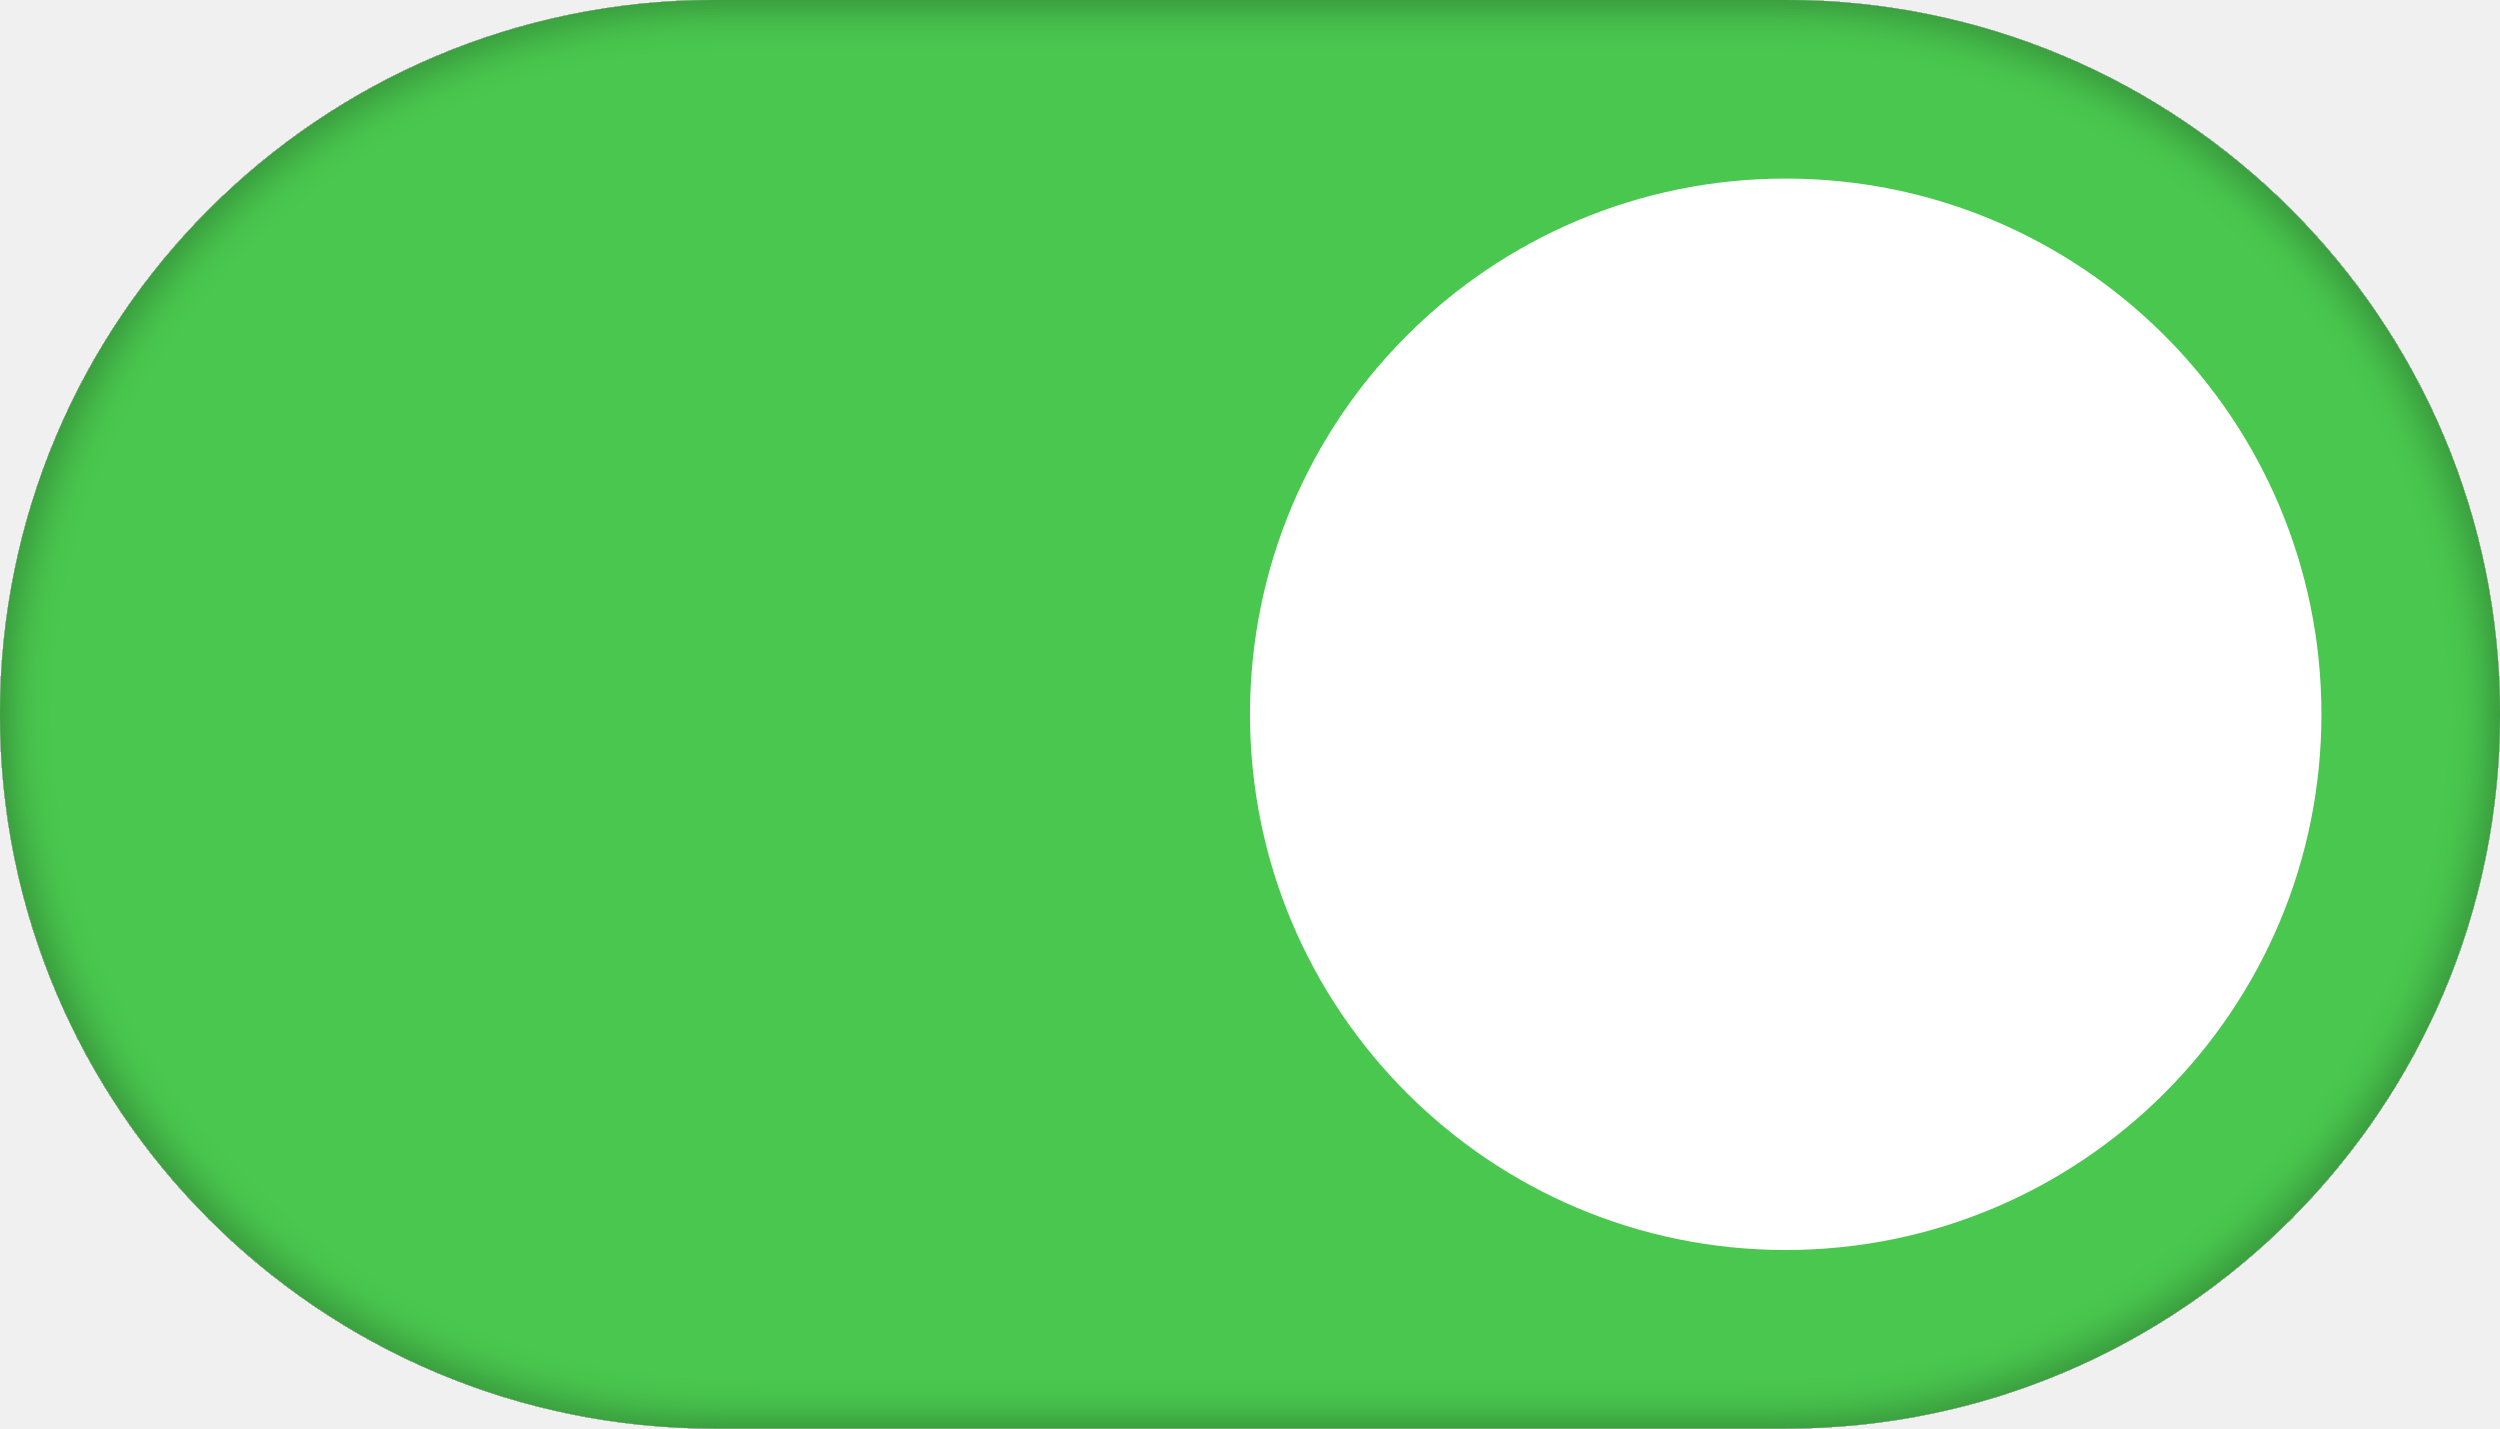
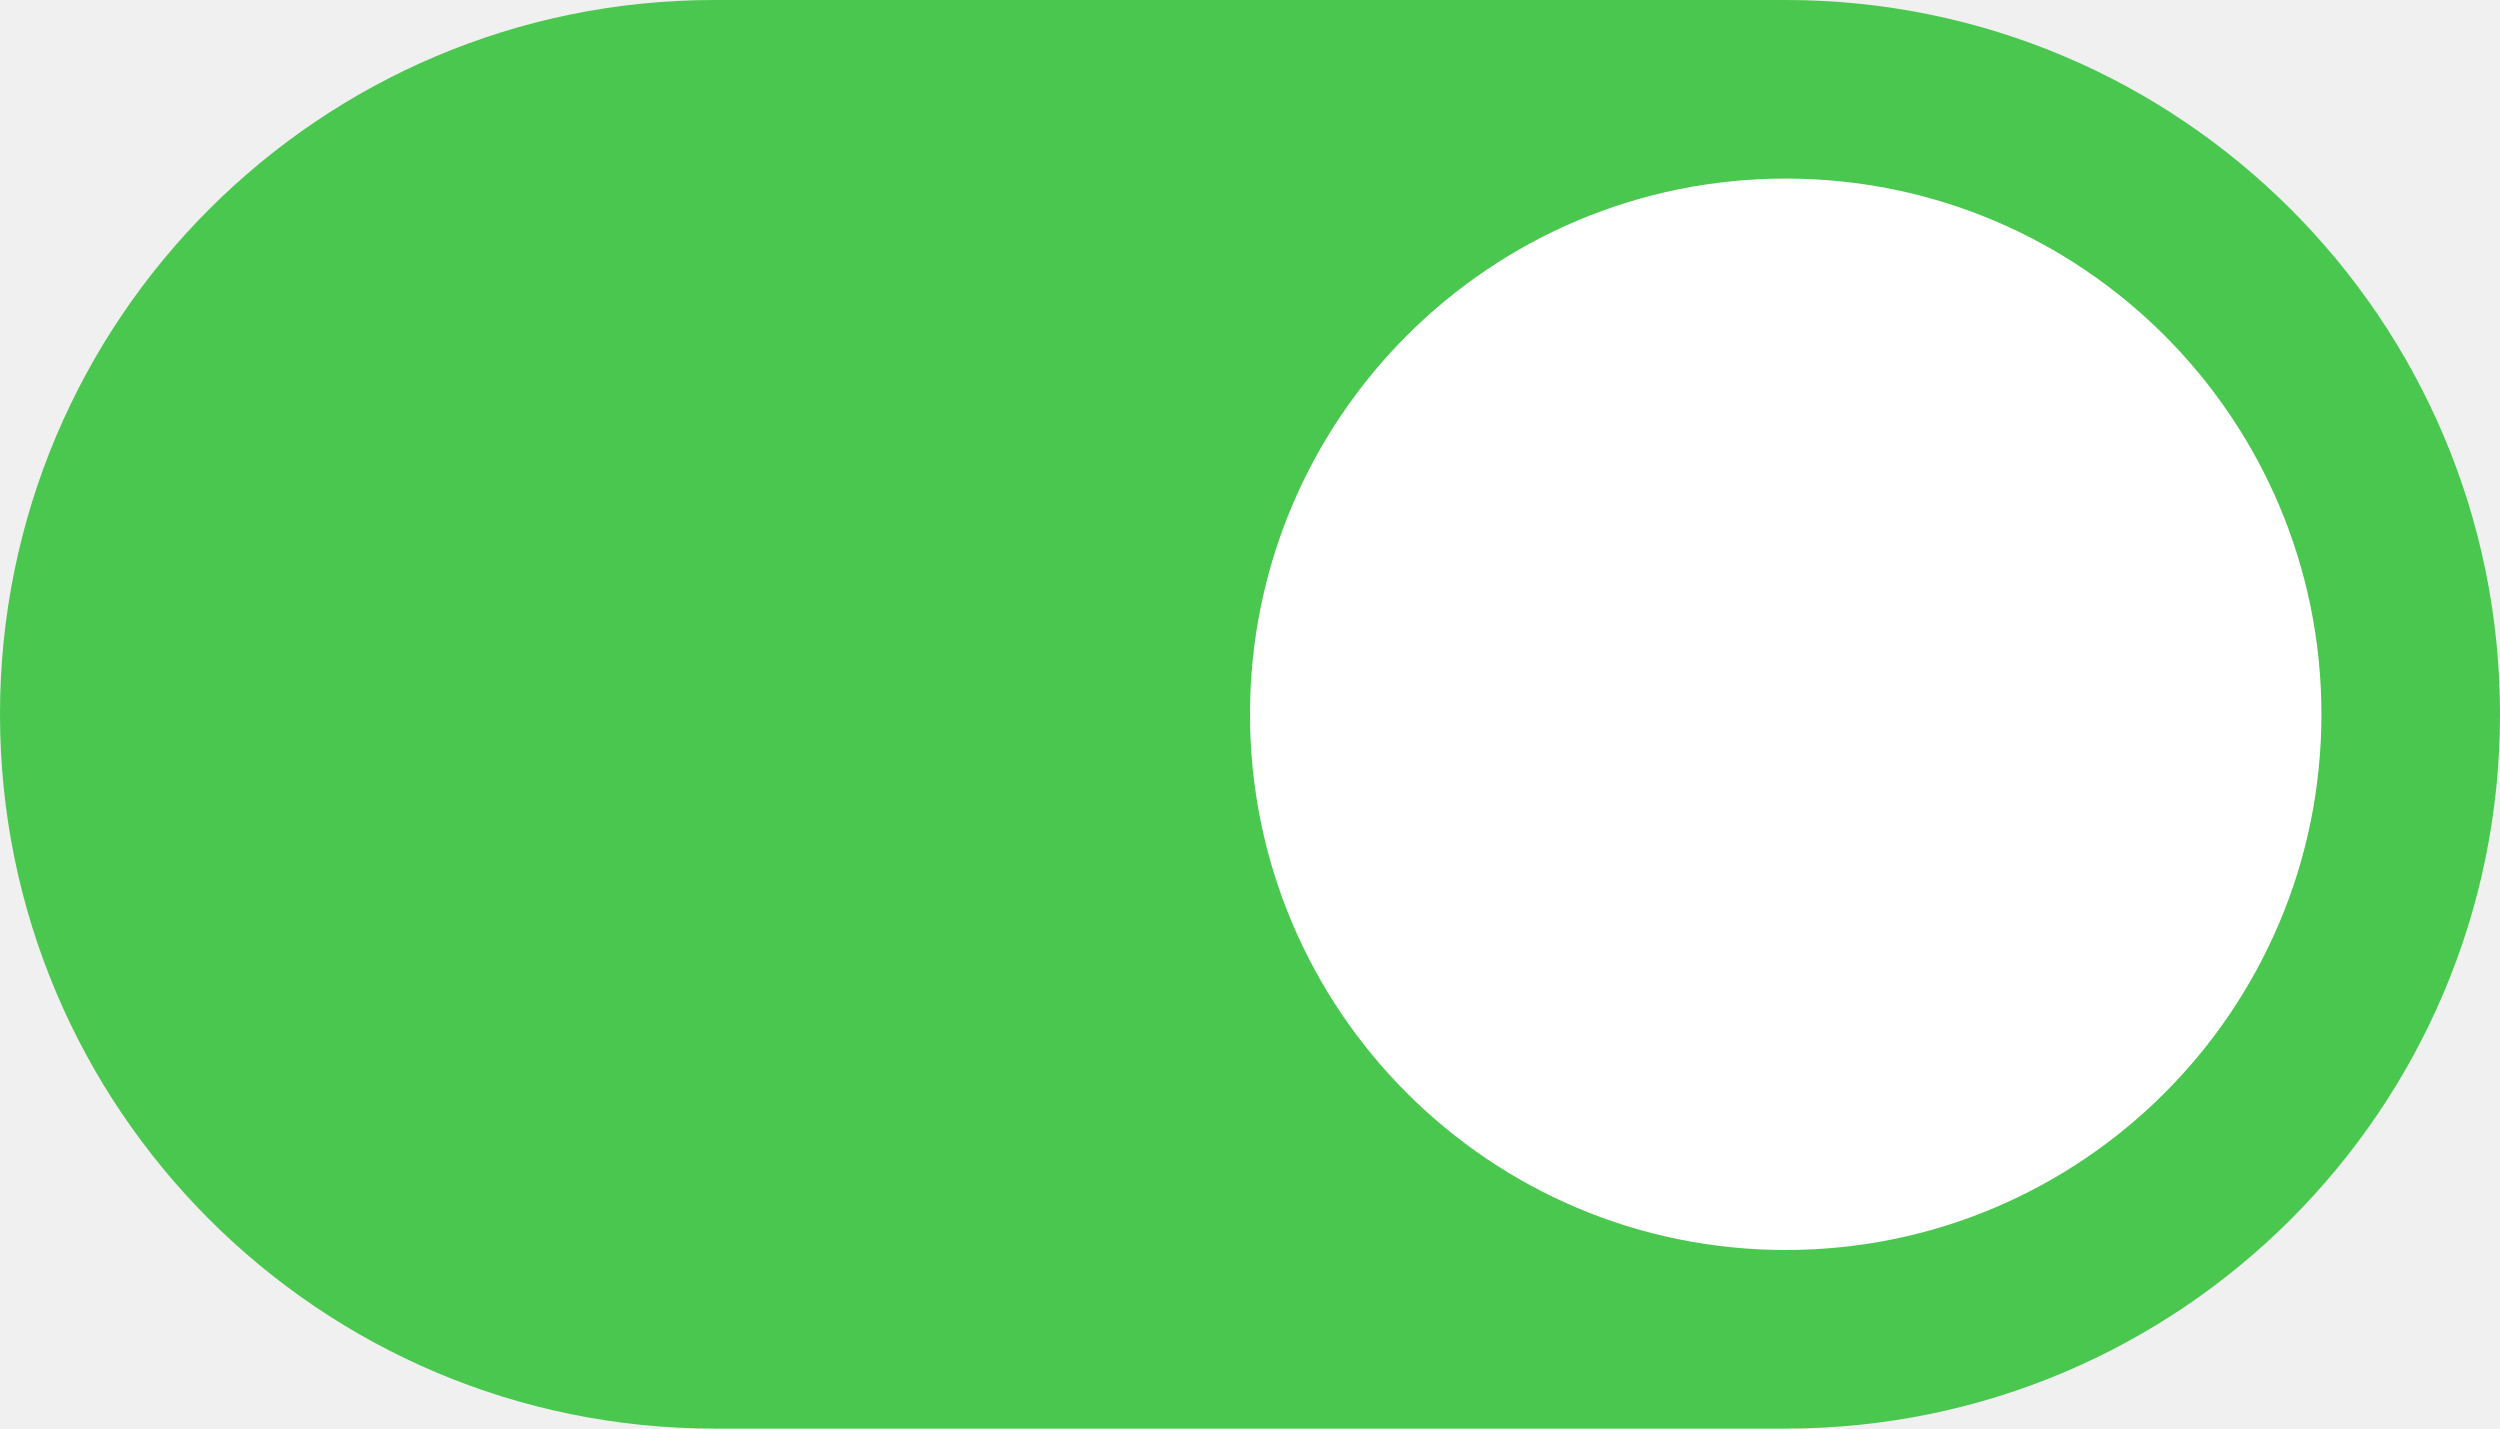
- <svg xmlns="http://www.w3.org/2000/svg" width="280" height="160" viewBox="0 0 280 160" fill="none">
-   <g filter="url(#filter0_i_123_242)">
-     <rect width="280" height="160" rx="80" fill="#49C74E" />
-   </g>
-   <circle cx="200" cy="80" r="60" fill="white" />
-   <defs>
-     <filter id="filter0_i_123_242" x="0" y="0" width="280" height="160" filterUnits="userSpaceOnUse" color-interpolation-filters="sRGB">
-       <feFlood flood-opacity="0" result="BackgroundImageFix" />
-       <feBlend mode="normal" in="SourceGraphic" in2="BackgroundImageFix" result="shape" />
-       <feColorMatrix in="SourceAlpha" type="matrix" values="0 0 0 0 0 0 0 0 0 0 0 0 0 0 0 0 0 0 127 0" result="hardAlpha" />
-       <feMorphology radius="3" operator="erode" in="SourceAlpha" result="effect1_innerShadow_123_242" />
-       <feOffset />
-       <feGaussianBlur stdDeviation="2" />
-       <feComposite in2="hardAlpha" operator="arithmetic" k2="-1" k3="1" />
-       <feColorMatrix type="matrix" values="0 0 0 0 0 0 0 0 0 0 0 0 0 0 0 0 0 0 0.25 0" />
-       <feBlend mode="normal" in2="shape" result="effect1_innerShadow_123_242" />
-     </filter>
-   </defs>
+ <svg xmlns="http://www.w3.org/2000/svg" width="28" height="16" viewBox="0 0 28 16" fill="none">
+   <rect width="28" height="16" rx="8" fill="#49C74E" />
+   <circle cx="20" cy="8" r="6" fill="white" />
</svg>
